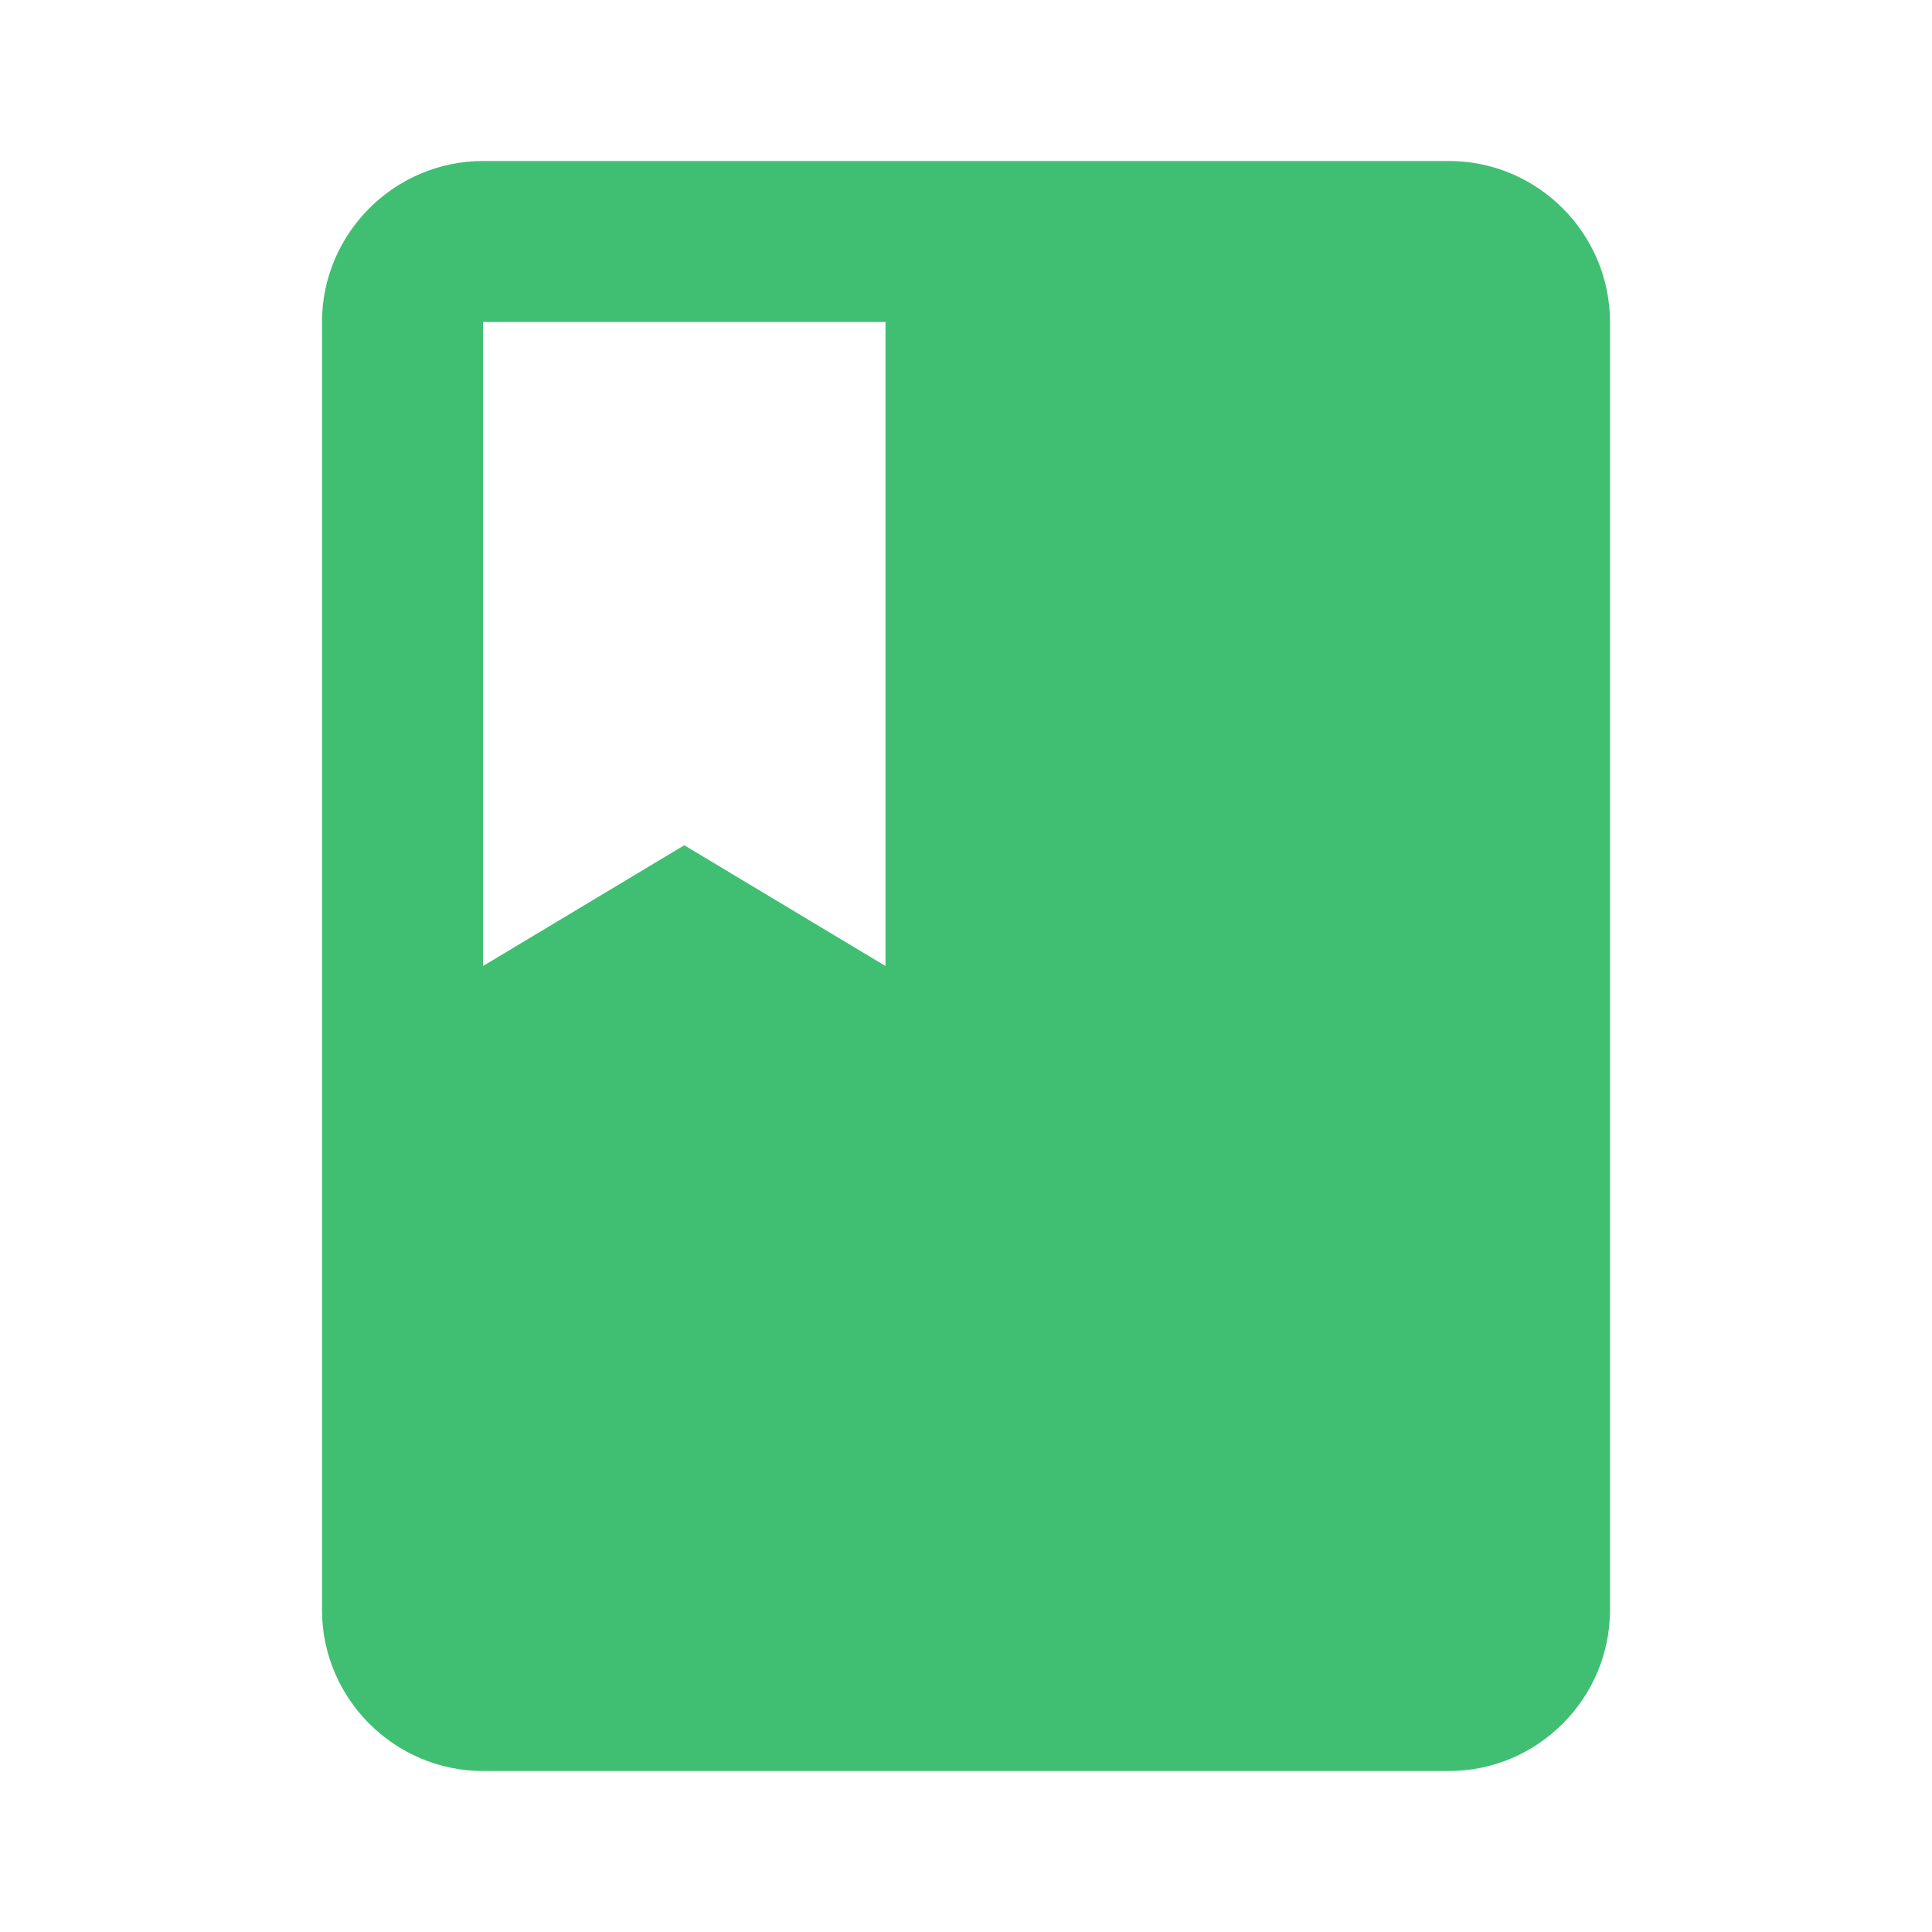
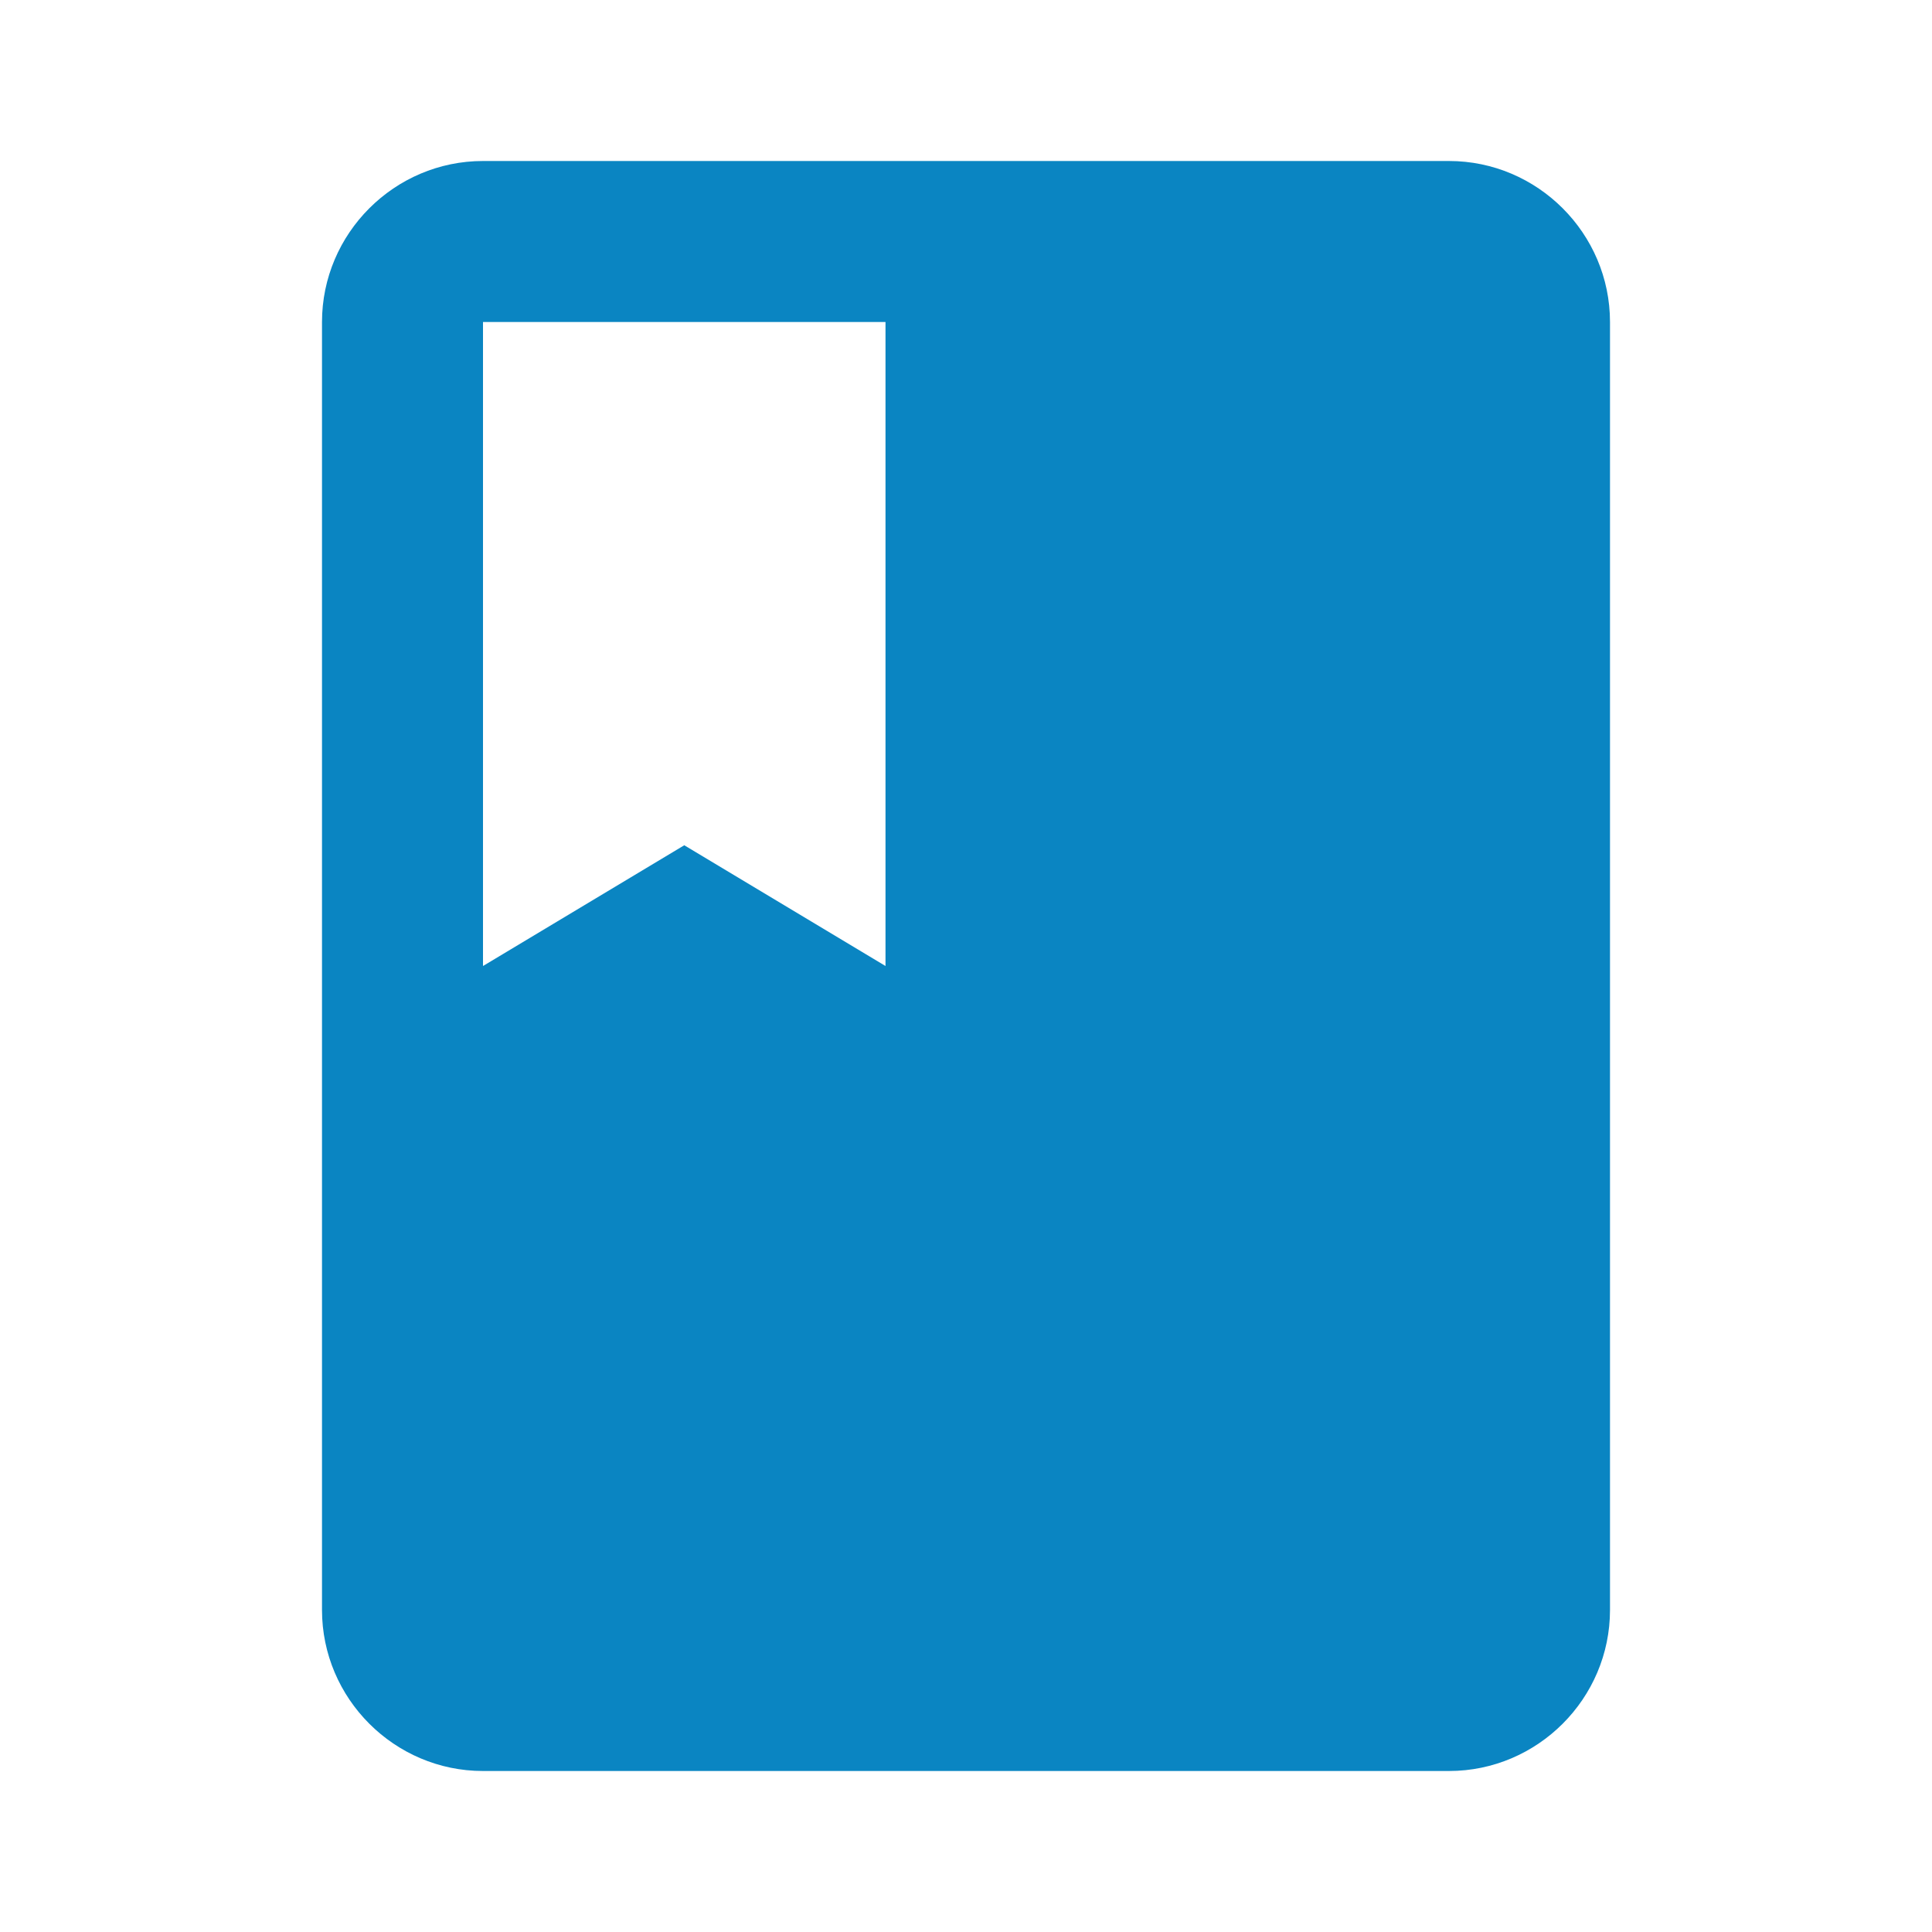
<svg xmlns="http://www.w3.org/2000/svg" id="tab-icon" width="32" height="32" viewBox="0 0 24 24">
-   <path fill="hsl(144, 50%, 50%)" d="M18 2H6c-1.1 0-2 .9-2 2v16c0 1.1.9 2 2 2h12c1.1 0 2-.9 2-2V4c0-1.1-.9-2-2-2zM6 4h5v8l-2.5-1.5L6 12V4z" />
+   <path fill="hsl(200, 90%, 40%)" d="M18 2H6c-1.1 0-2 .9-2 2v16c0 1.1.9 2 2 2h12c1.1 0 2-.9 2-2V4c0-1.1-.9-2-2-2zM6 4h5v8l-2.5-1.5L6 12V4z" />
</svg>
